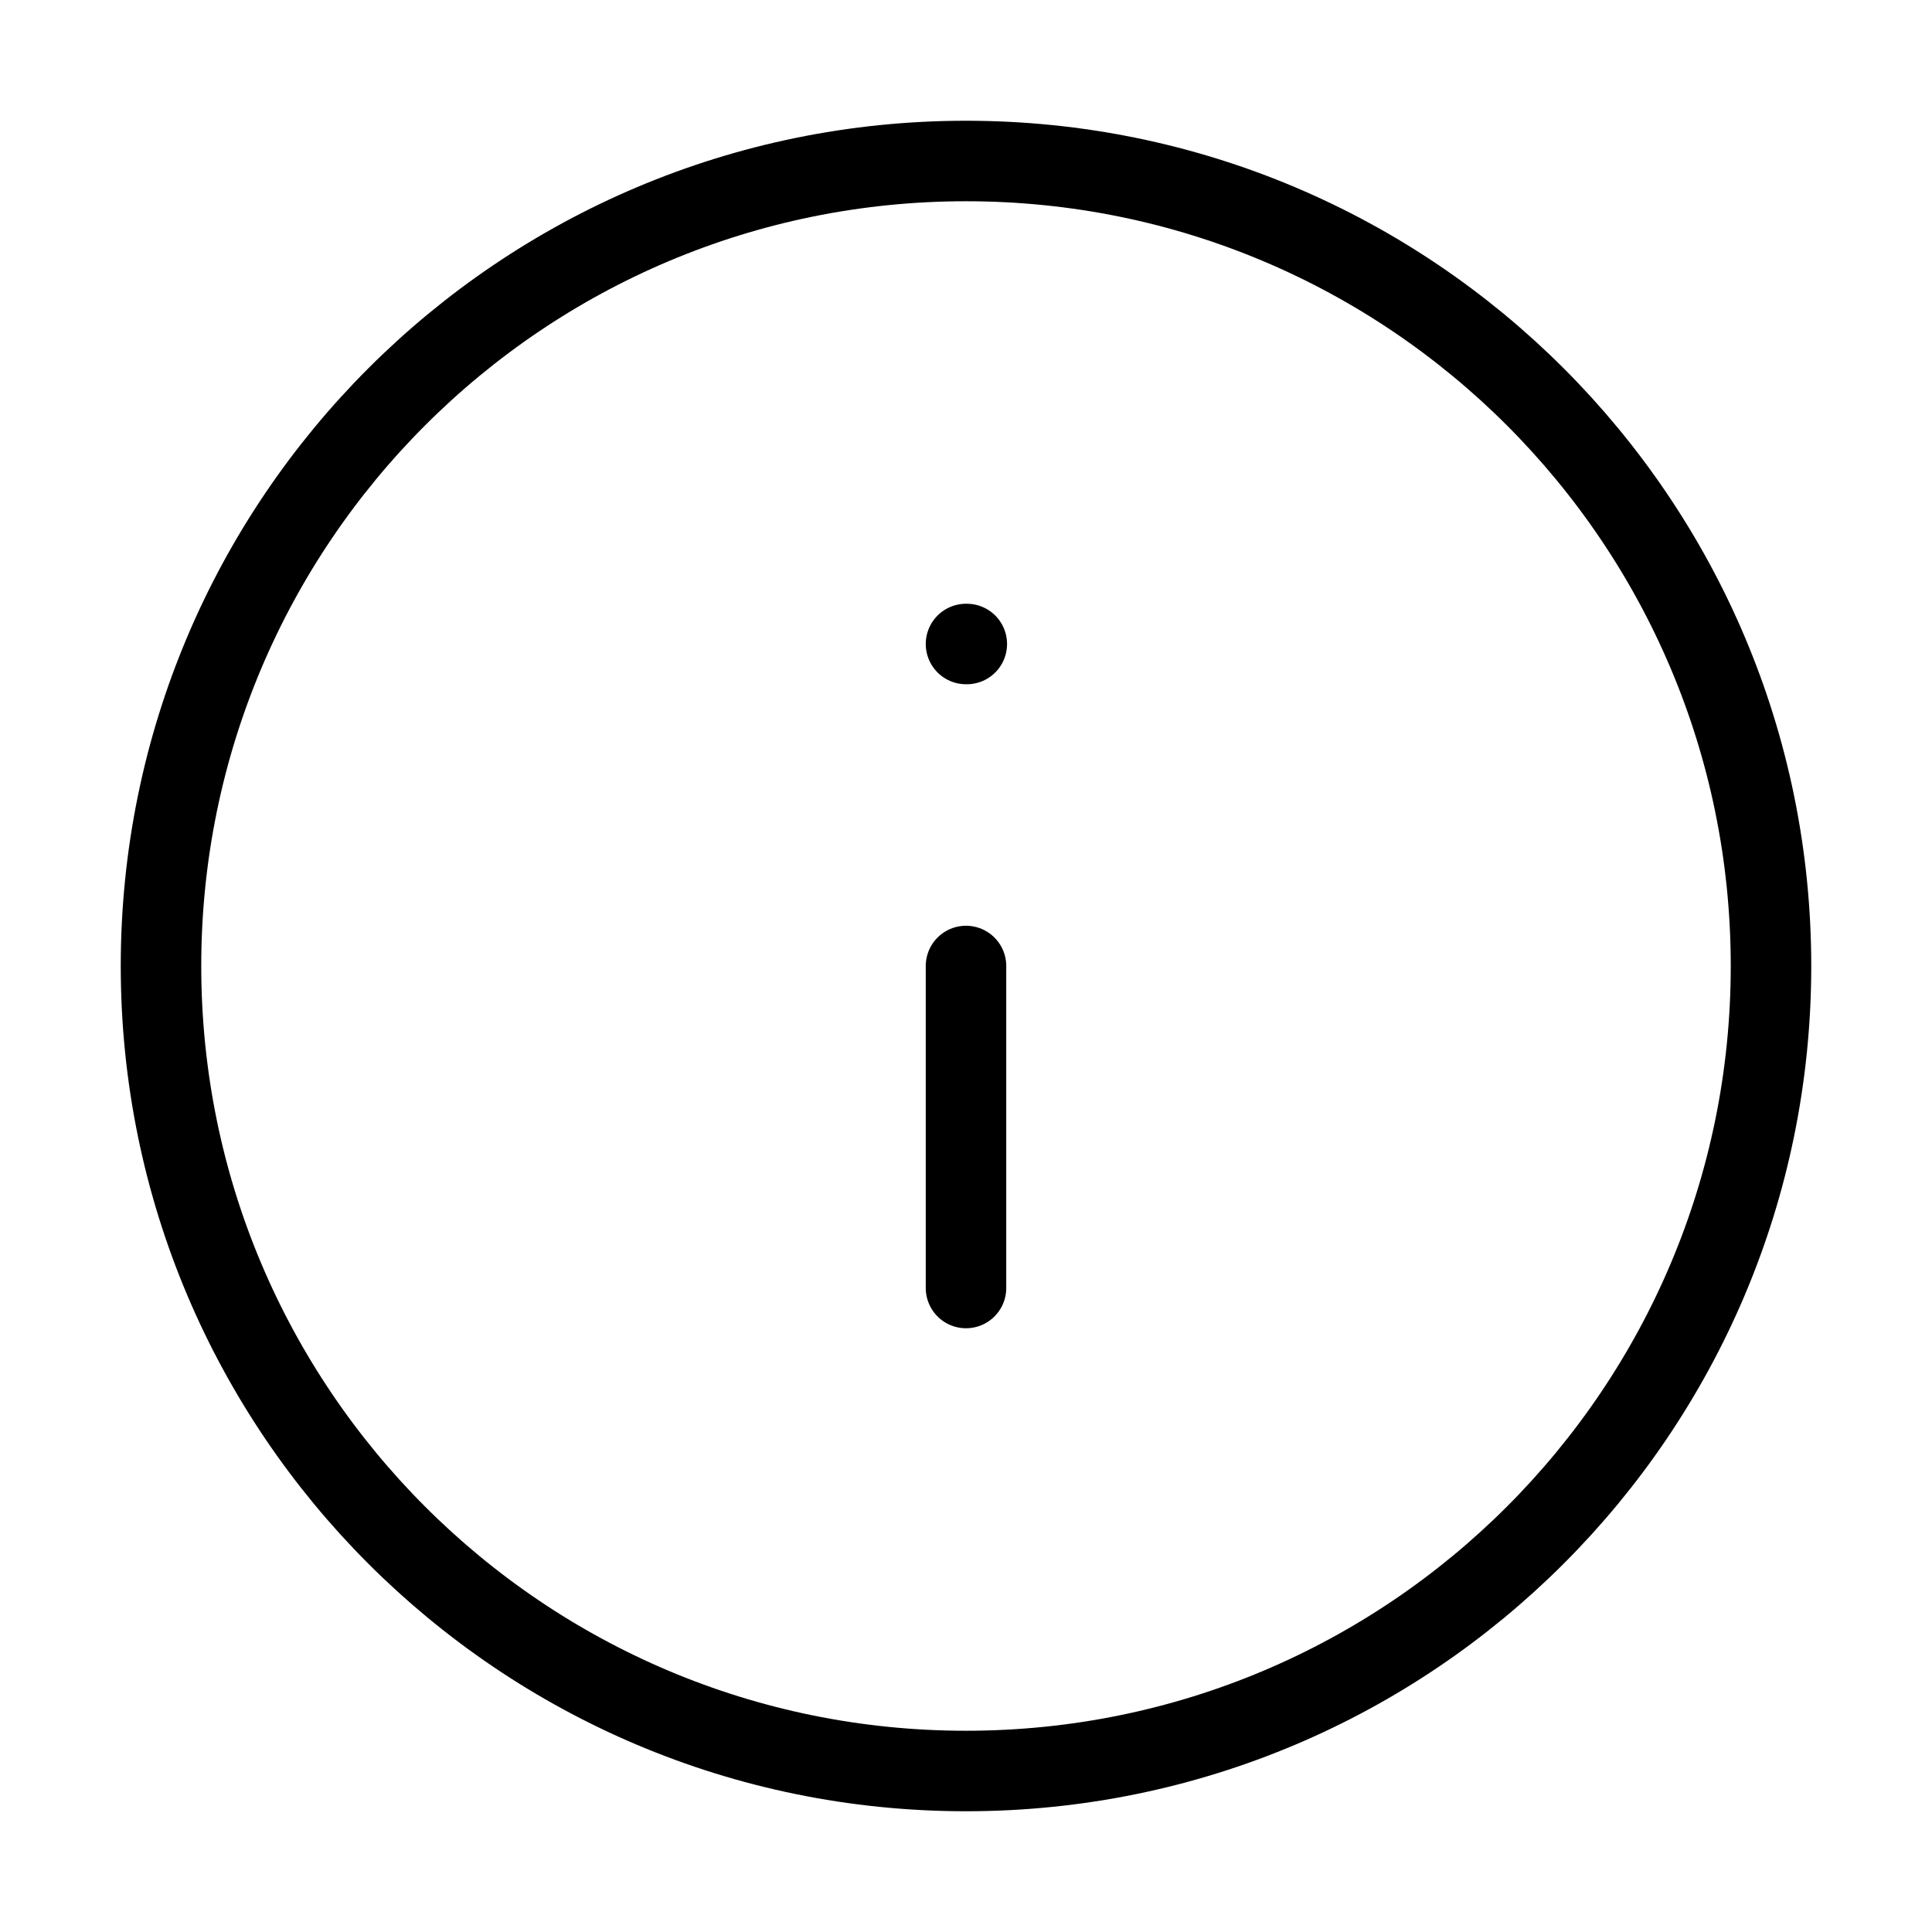
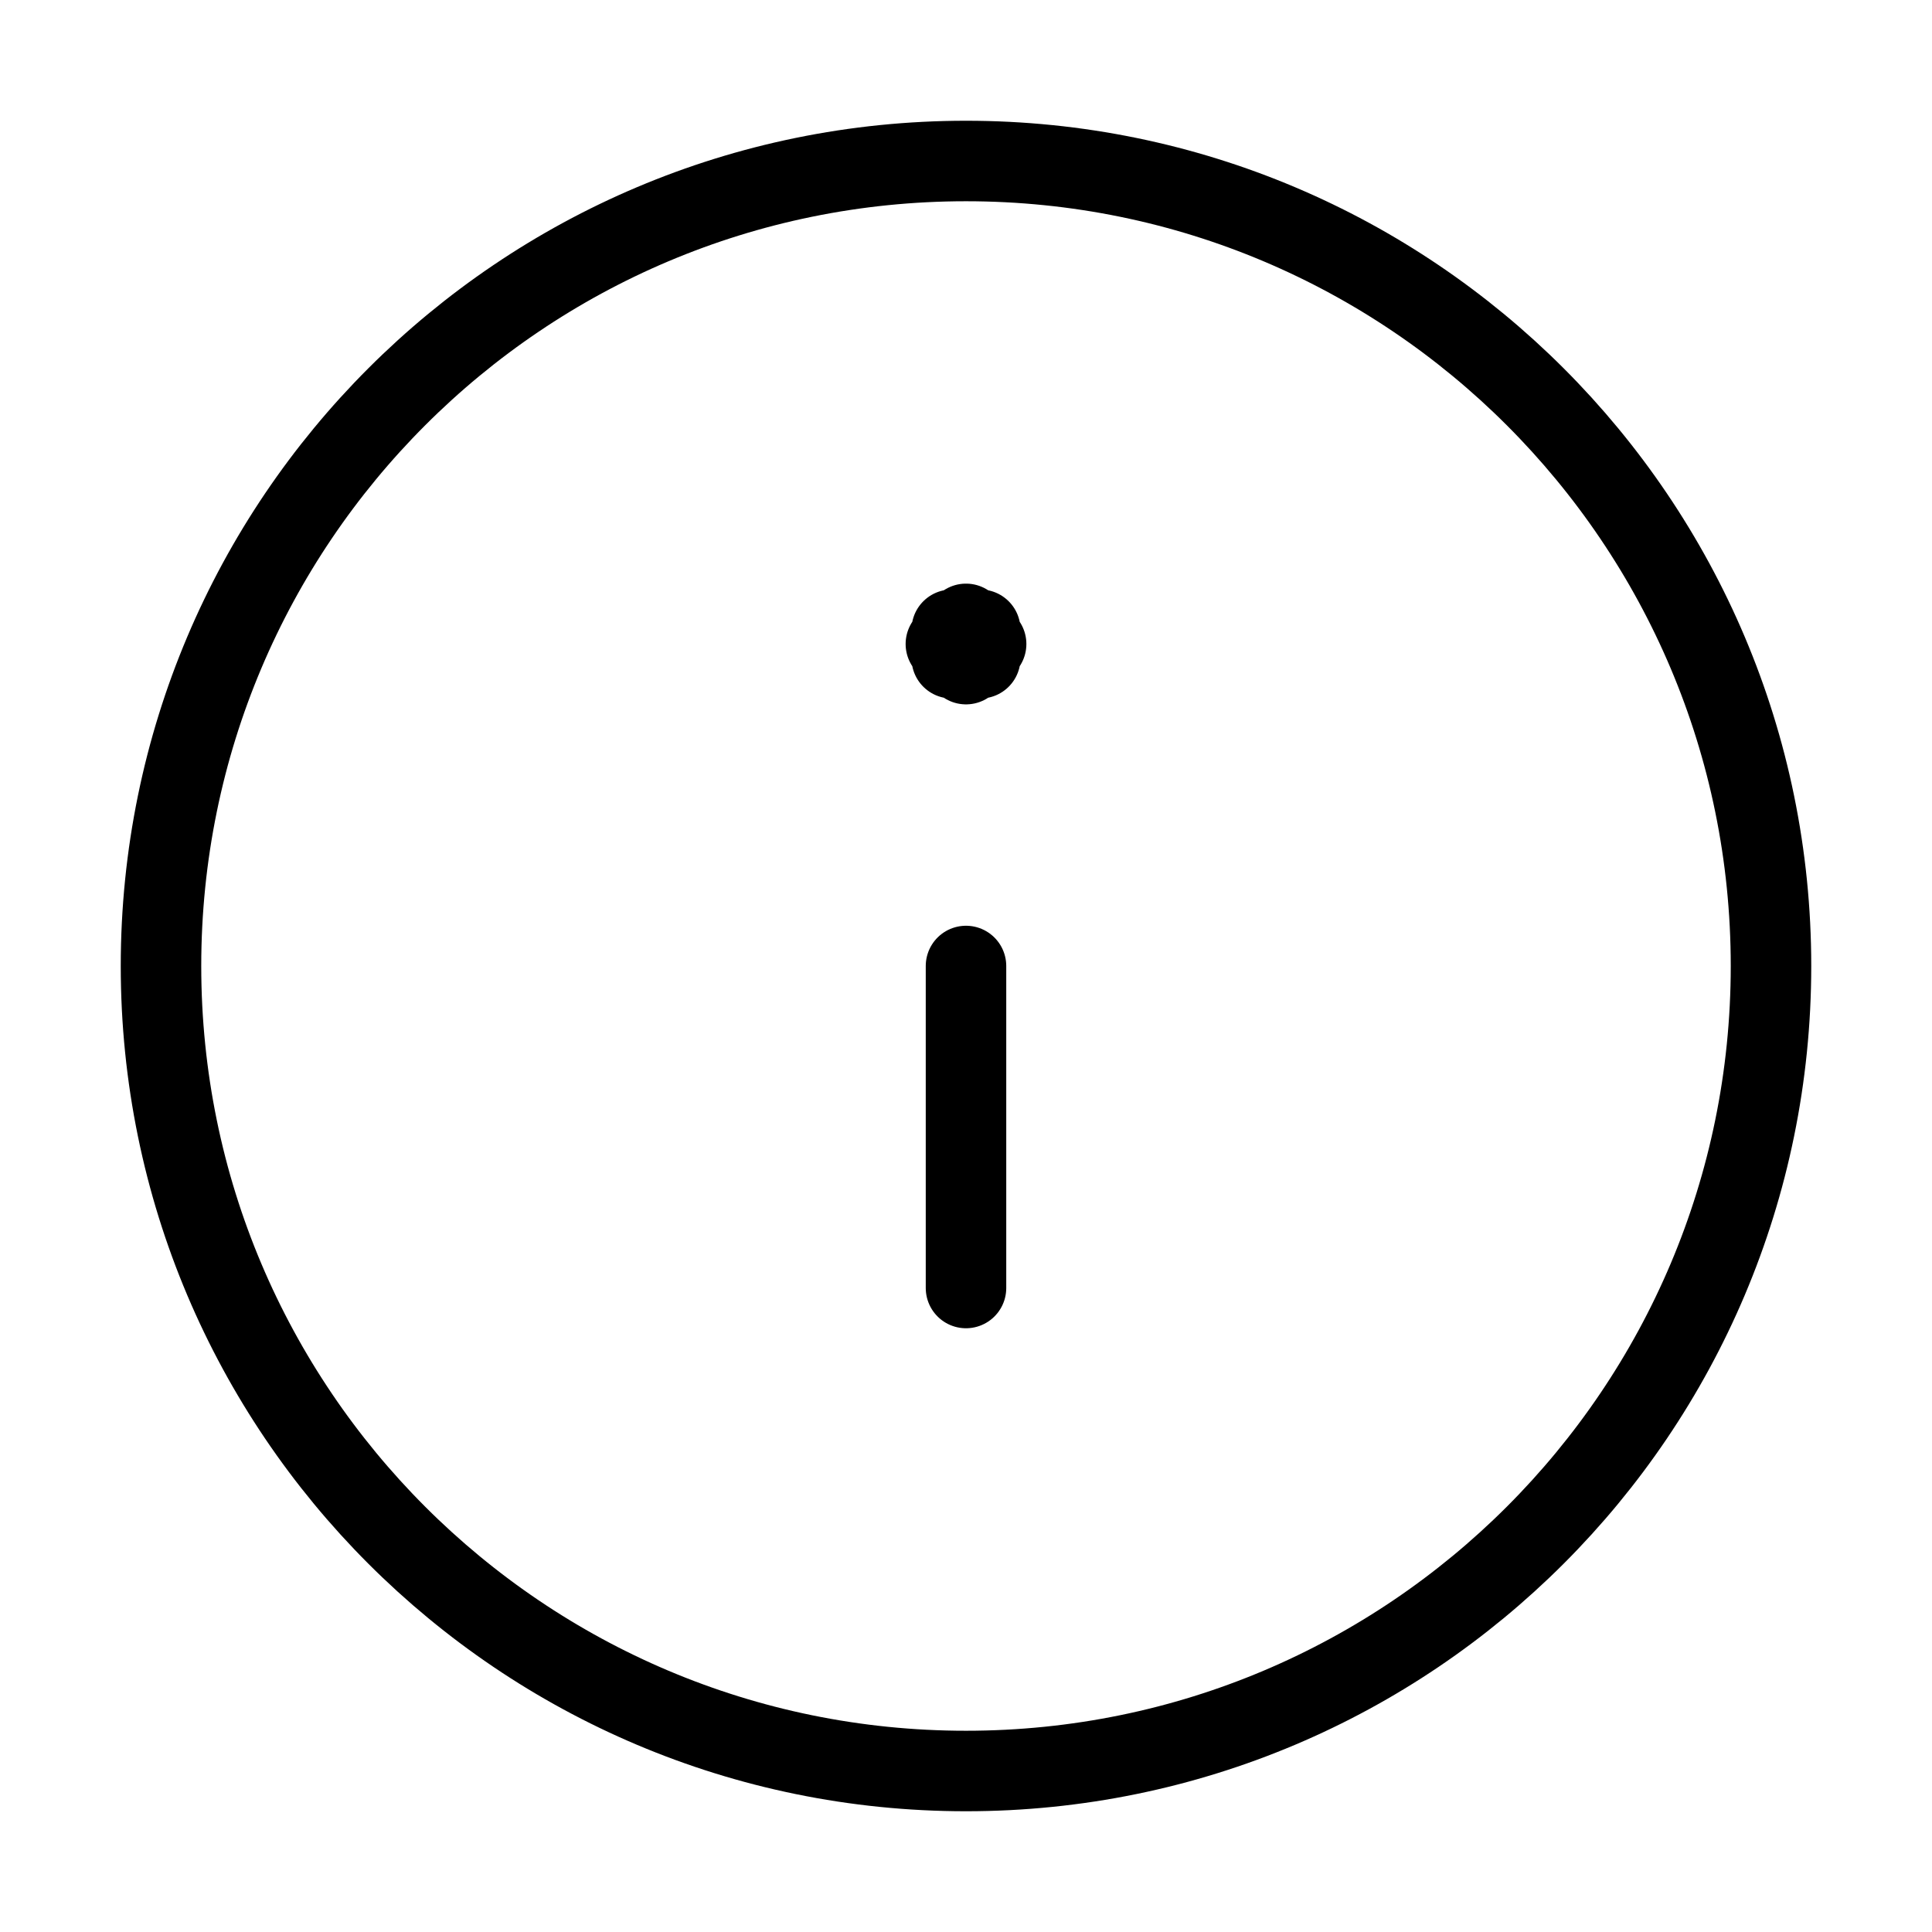
<svg xmlns="http://www.w3.org/2000/svg" width="1em" height="1em" viewBox="0 0 24 24" fill="none" stroke="currentColor" stroke-width="1" stroke-linecap="round" stroke-linejoin="round" aria-hidden="true" focusable="false">
  <circle cx="12" cy="12" r="10" />
  <path d="M12 16v-4" />
-   <path d="M12 8h.01" />
+   <path d="M11.75 8h0.5M12 7.75v0.5M11.823 7.823l0.354 0.354M12.177 7.823l-0.354 0.354" />
</svg>
